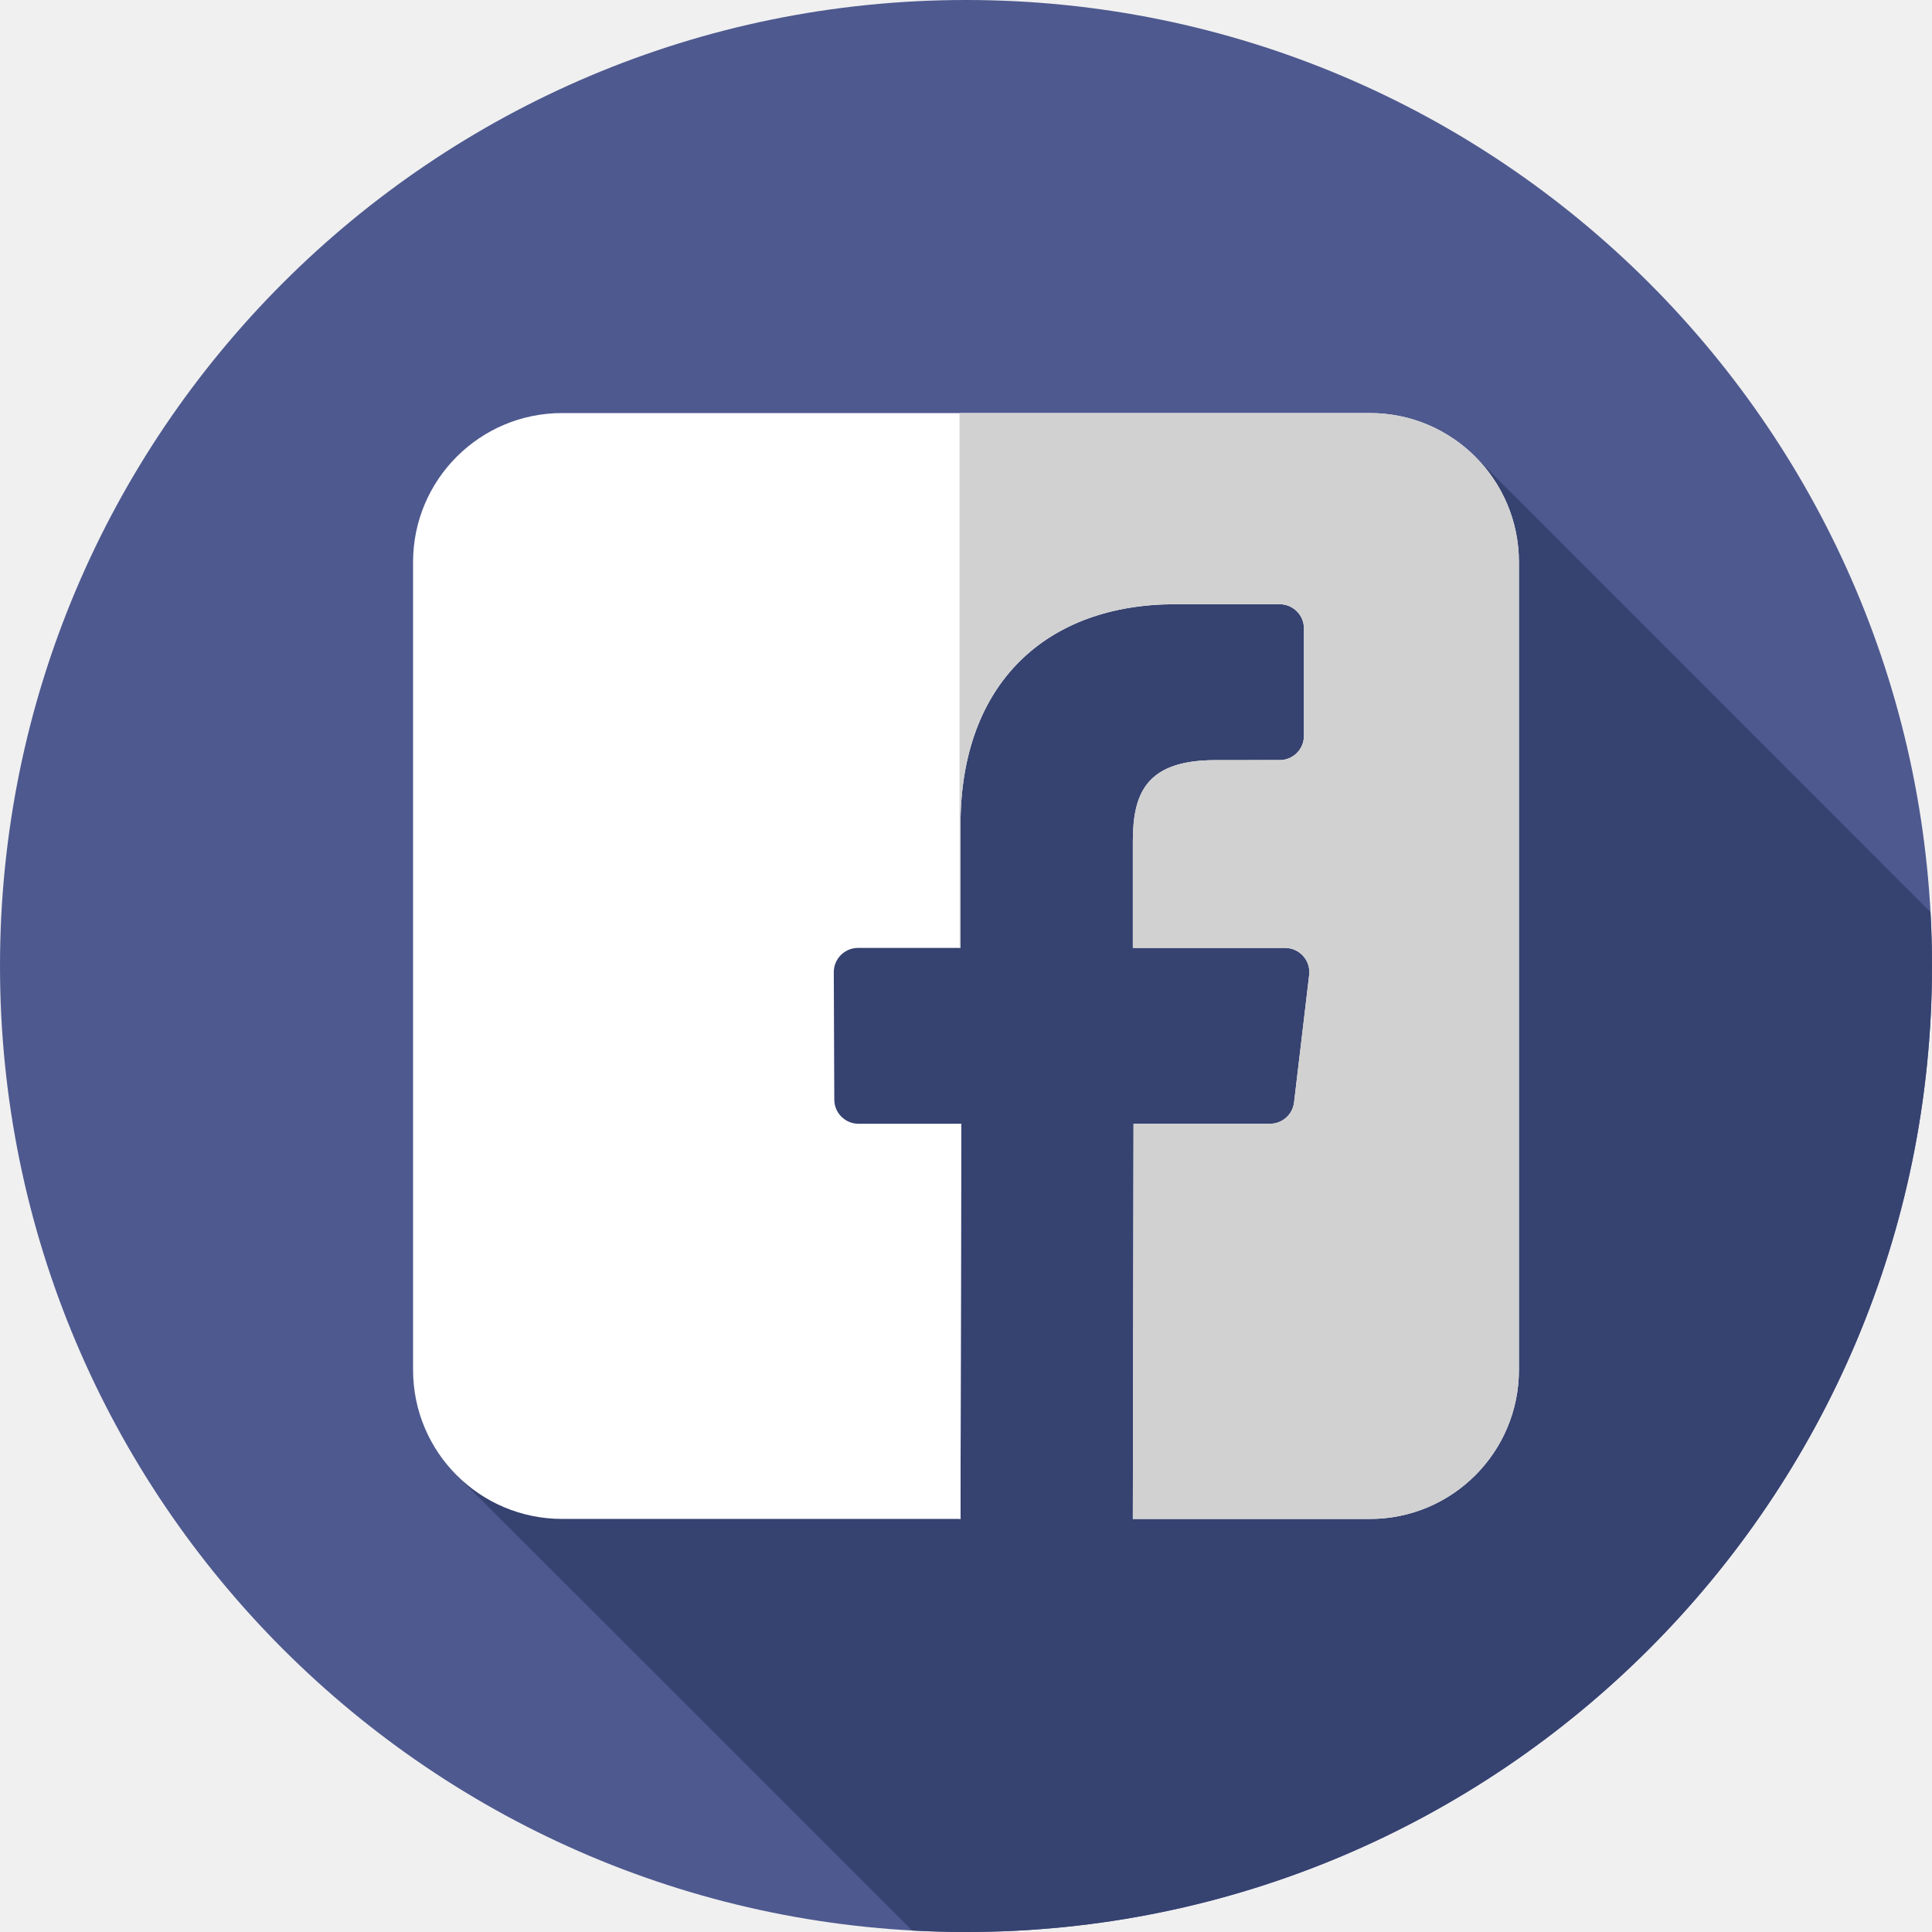
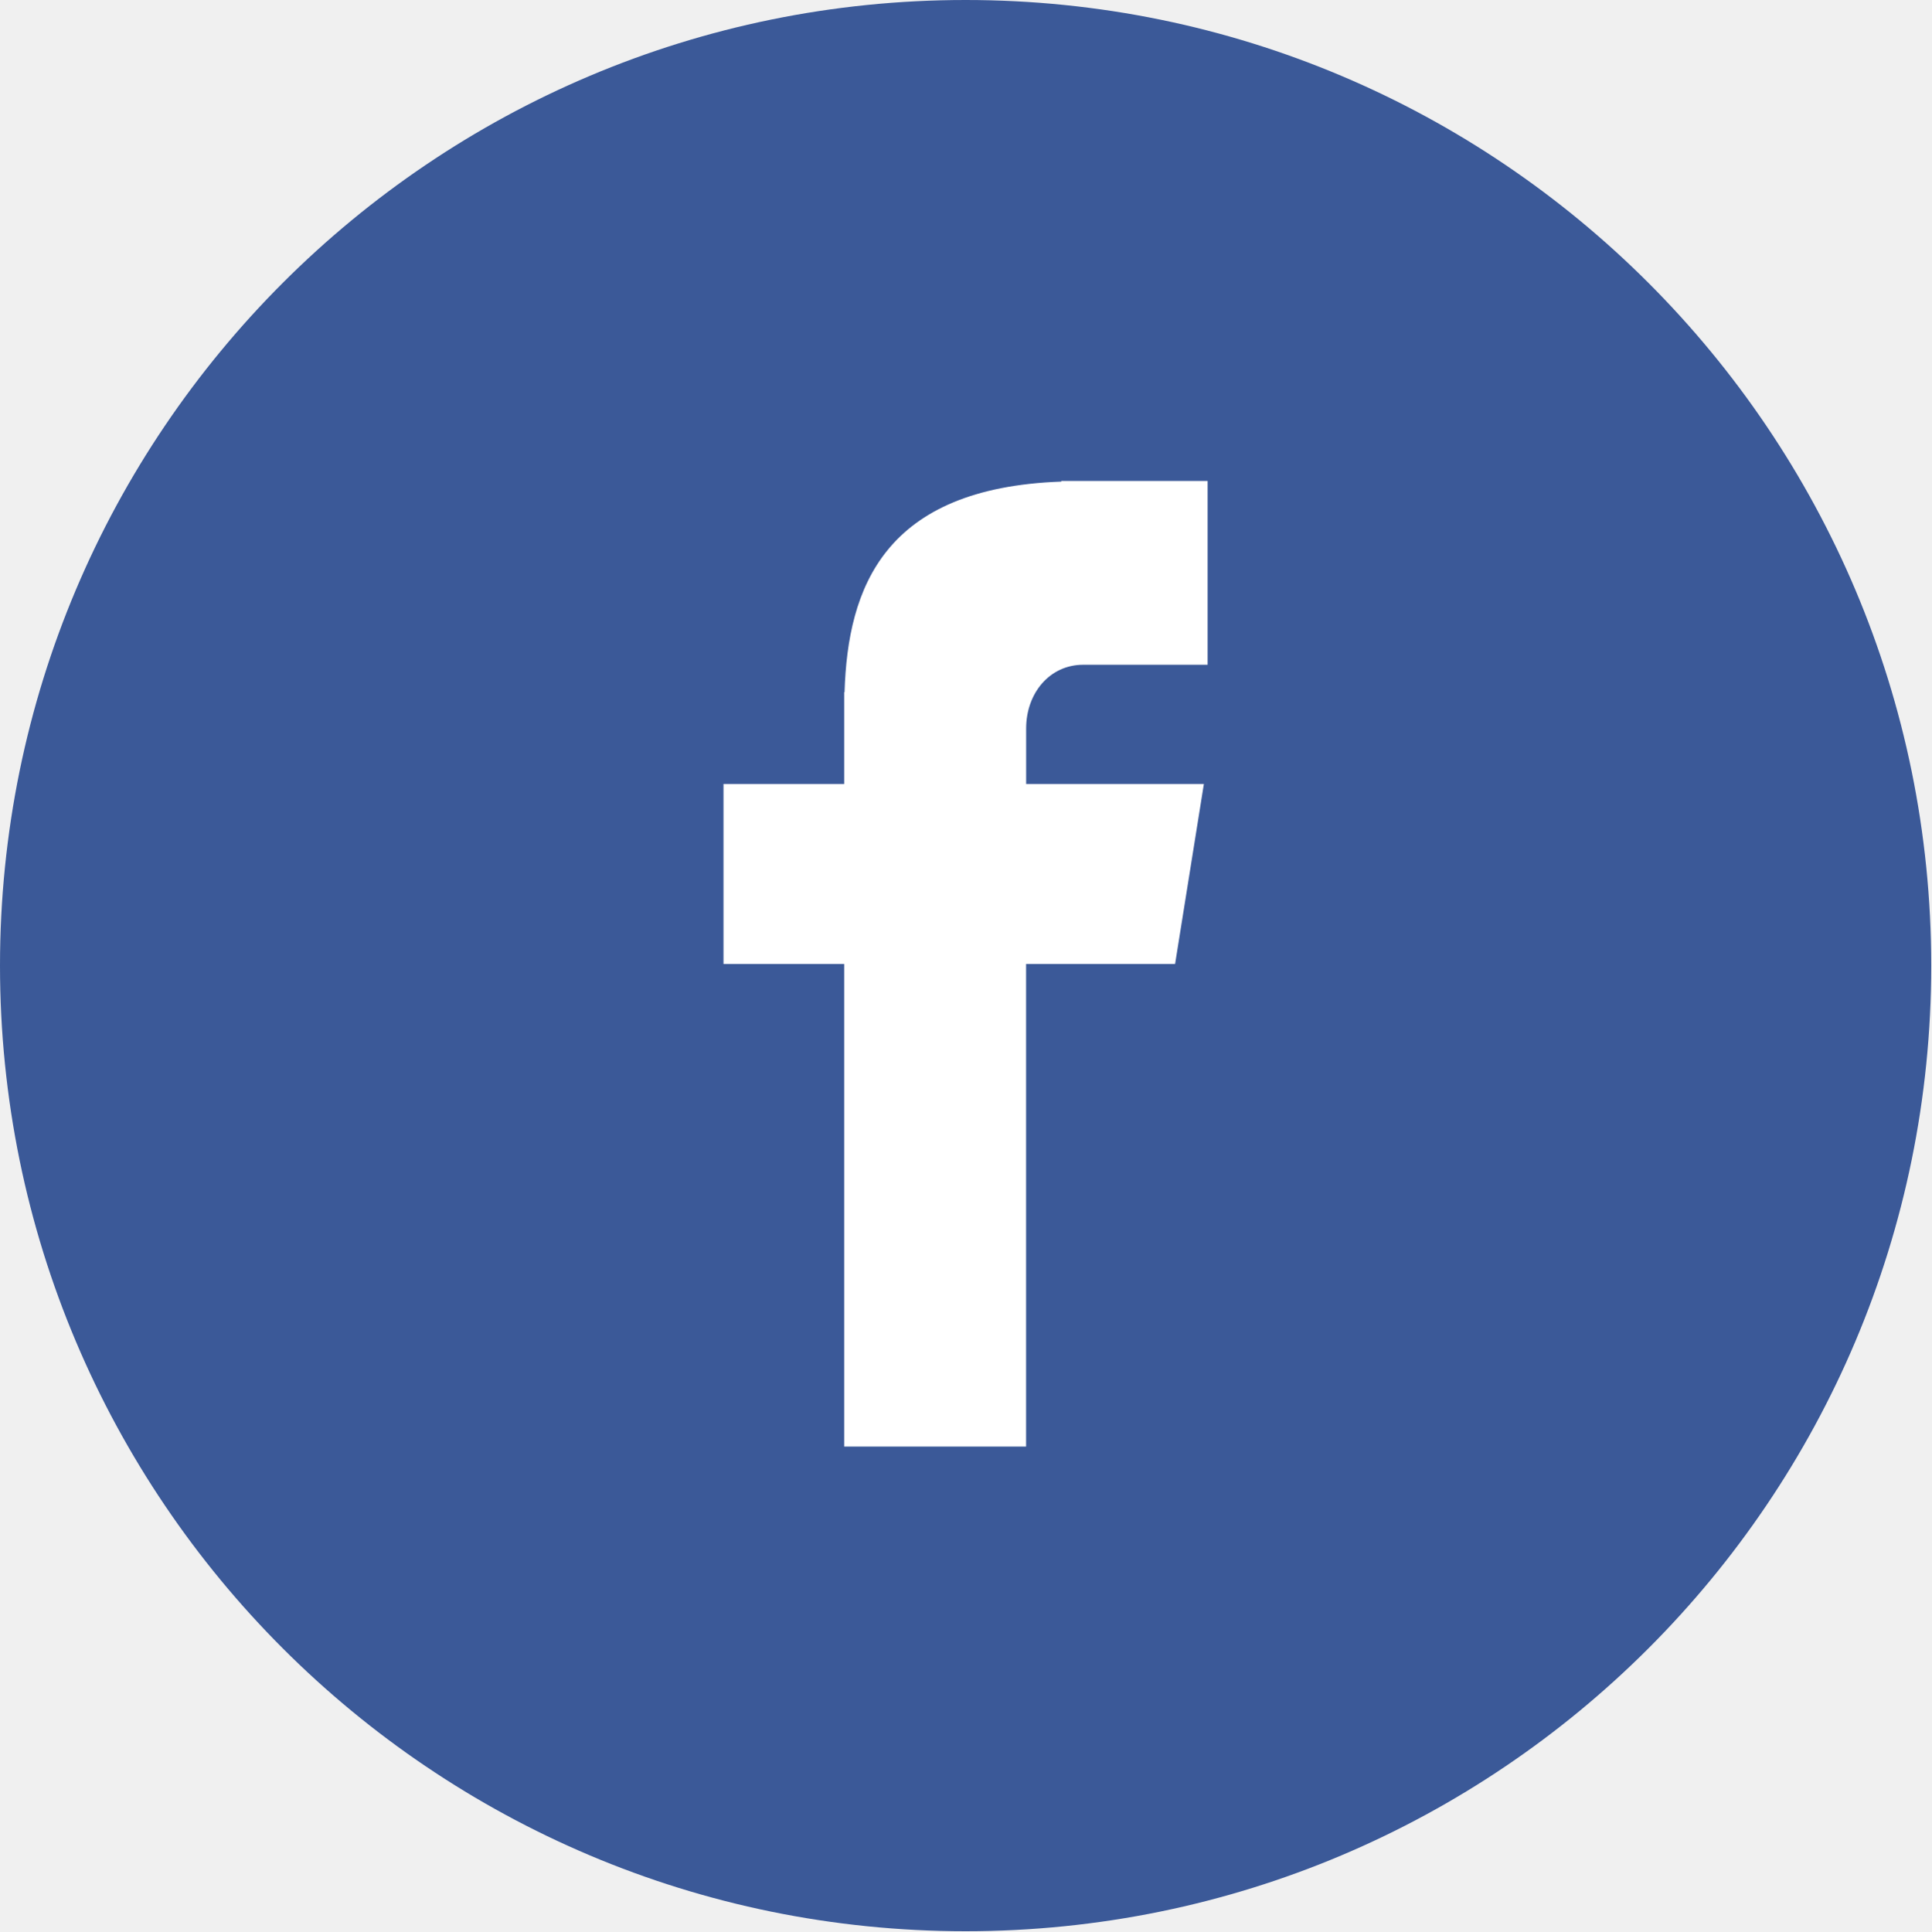
- <svg xmlns="http://www.w3.org/2000/svg" version="1.1" id="Layer_1" x="0px" y="0px" viewBox="0 0 512.002 512.002" style="enable-background:new 0 0 512.002 512.002;" xml:space="preserve">
-   <circle style="fill:#4E598F;" cx="256.001" cy="256" r="256" />
-   <path style="fill:#364270;" d="M511.596,241.7L391.019,121.085c-1.998,0.605-6.982-1.714-9.173-1.274  c-51.717,8.62-101.71,0-151.704,13.791c-24.135,6.896-25.859,36.202-34.478,55.165c-12.067,34.478-10.343,72.404-25.859,105.158  c-10.343,22.411-34.478,36.202-43.098,62.061c-2.875,10.785-2.705,24.379-5.956,34.69l120.98,120.922  c4.725,0.26,9.48,0.403,14.269,0.403c141.384,0,256-114.616,256-256C512.001,251.201,511.858,246.434,511.596,241.7z" />
+ <svg xmlns="http://www.w3.org/2000/svg" version="1.1" id="Layer_1" x="0px" y="0px" viewBox="0 0 291.319 291.319" style="enable-background:new 0 0 291.319 291.319;" xml:space="preserve">
  <g>
-     <path style="fill:#FFFFFF;" d="M363.043,109.466H148.958c-21.809,0-39.49,17.68-39.49,39.49v214.085   c0,21.811,17.68,39.49,39.49,39.49h105.584l0.183-104.722h-27.21c-3.536,0-6.406-2.86-6.418-6.396l-0.133-33.759   c-0.014-3.553,2.867-6.444,6.42-6.444h27.162v-32.618c0-37.852,23.118-58.463,56.884-58.463h27.71c3.543,0,6.42,2.874,6.42,6.42   v28.463c0,3.546-2.874,6.42-6.416,6.42l-17.006,0.01c-18.363,0-21.921,8.725-21.921,21.533v28.239h40.351   c3.848,0,6.83,3.358,6.375,7.173l-4.001,33.759c-0.381,3.232-3.122,5.665-6.375,5.665h-36.168l-0.183,104.726h62.826   c21.809,0,39.49-17.682,39.49-39.491v-214.09C402.533,127.147,384.852,109.466,363.043,109.466L363.043,109.466z" />
-     <polygon style="fill:#FFFFFF;" points="254.542,402.53 254.725,297.808 254.277,297.808 254.277,402.53  " />
+     <path style="fill:#3B5998;" d="M145.659,0c80.45,0,145.66,65.219,145.66,145.66c0,80.45-65.21,145.659-145.66,145.659   S0,226.109,0,145.66C0,65.219,65.21,0,145.659,0z" />
+     <path style="fill:#FFFFFF;" d="M163.394,100.277h18.772v-27.73h-22.067v0.1c-26.738,0.947-32.218,15.977-32.701,31.763h-0.055   v13.847h-18.207v27.156h18.207v72.793h27.439v-72.793h22.477l4.342-27.156h-26.81v-8.366   C154.791,104.556,158.341,100.277,163.394,100.277z" />
  </g>
-   <path style="fill:#D1D1D1;" d="M363.043,109.466H254.277v141.741h0.269V218.59c0-37.852,23.118-58.463,56.884-58.463h27.71  c3.543,0,6.42,2.874,6.42,6.42v28.463c0,3.546-2.874,6.42-6.416,6.42l-17.006,0.01c-18.363,0-21.921,8.725-21.921,21.533v28.238  h40.351c3.848,0,6.83,3.358,6.375,7.173l-4.001,33.759c-0.381,3.232-3.122,5.665-6.375,5.665h-36.168l-0.183,104.726h62.826  c21.809,0,39.49-17.682,39.49-39.491V148.956C402.533,127.147,384.852,109.466,363.043,109.466z" />
  <g>
</g>
  <g>
</g>
  <g>
</g>
  <g>
</g>
  <g>
</g>
  <g>
</g>
  <g>
</g>
  <g>
</g>
  <g>
</g>
  <g>
</g>
  <g>
</g>
  <g>
</g>
  <g>
</g>
  <g>
</g>
  <g>
</g>
</svg>
